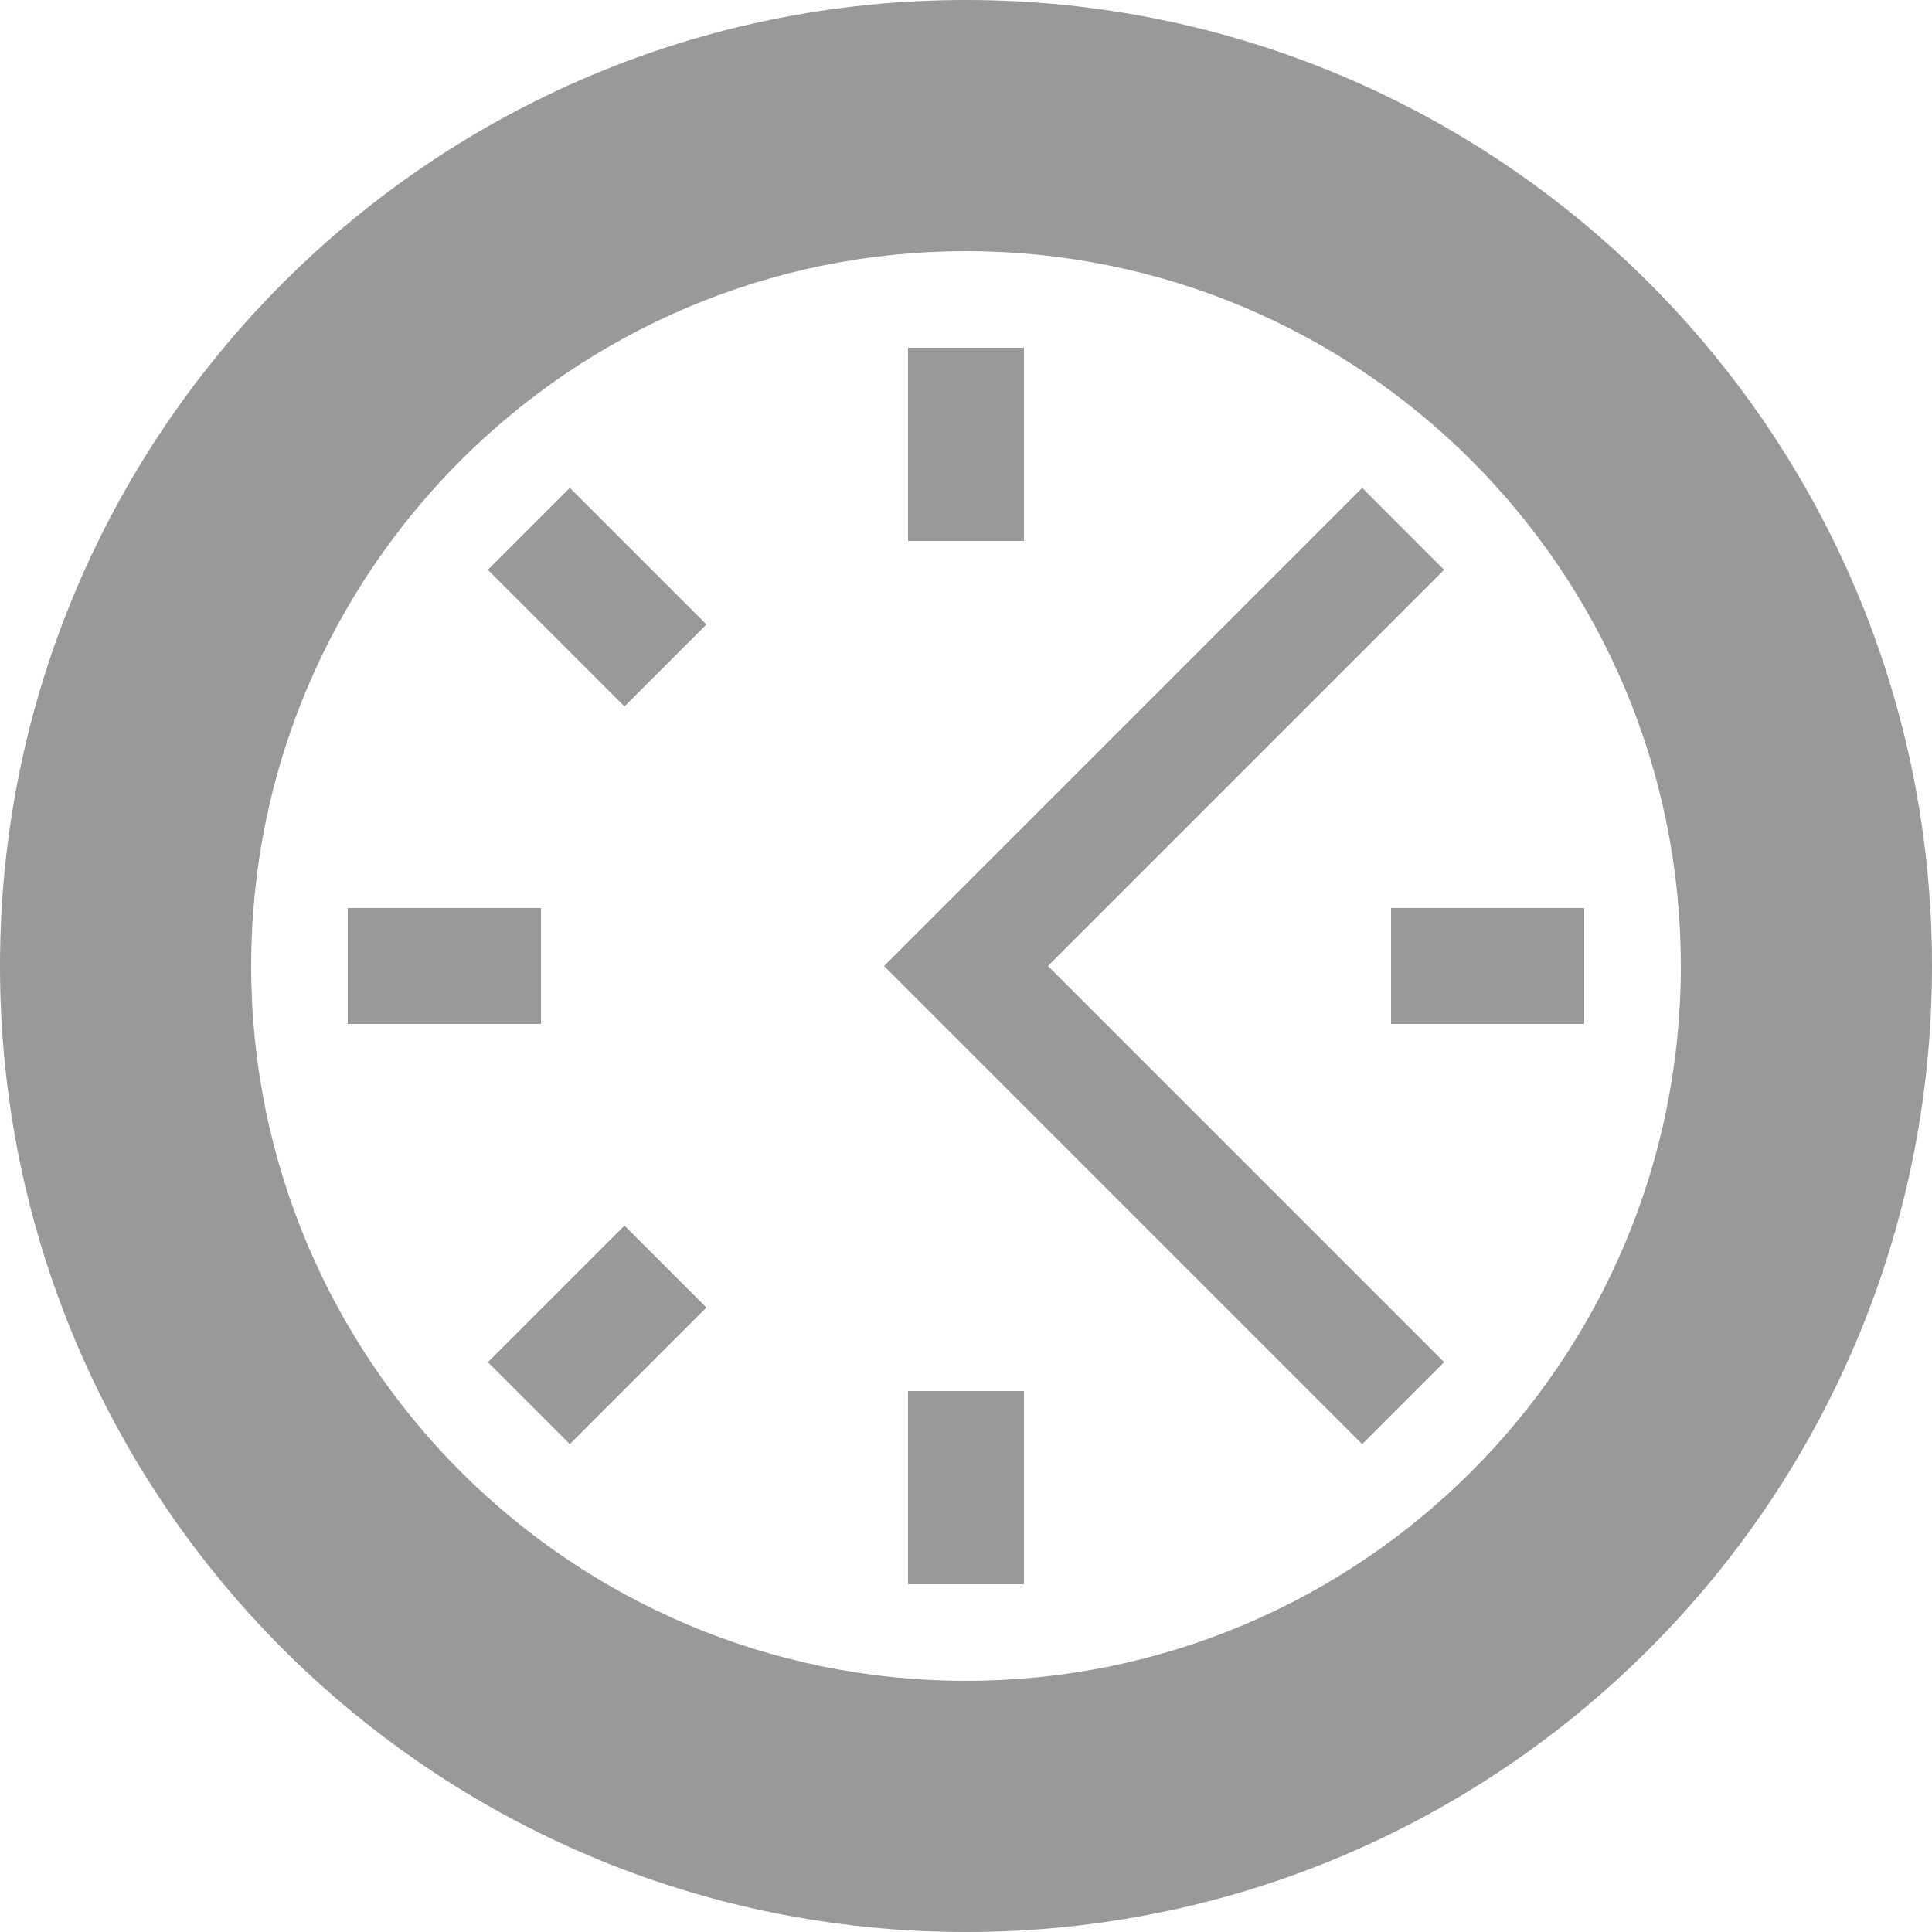
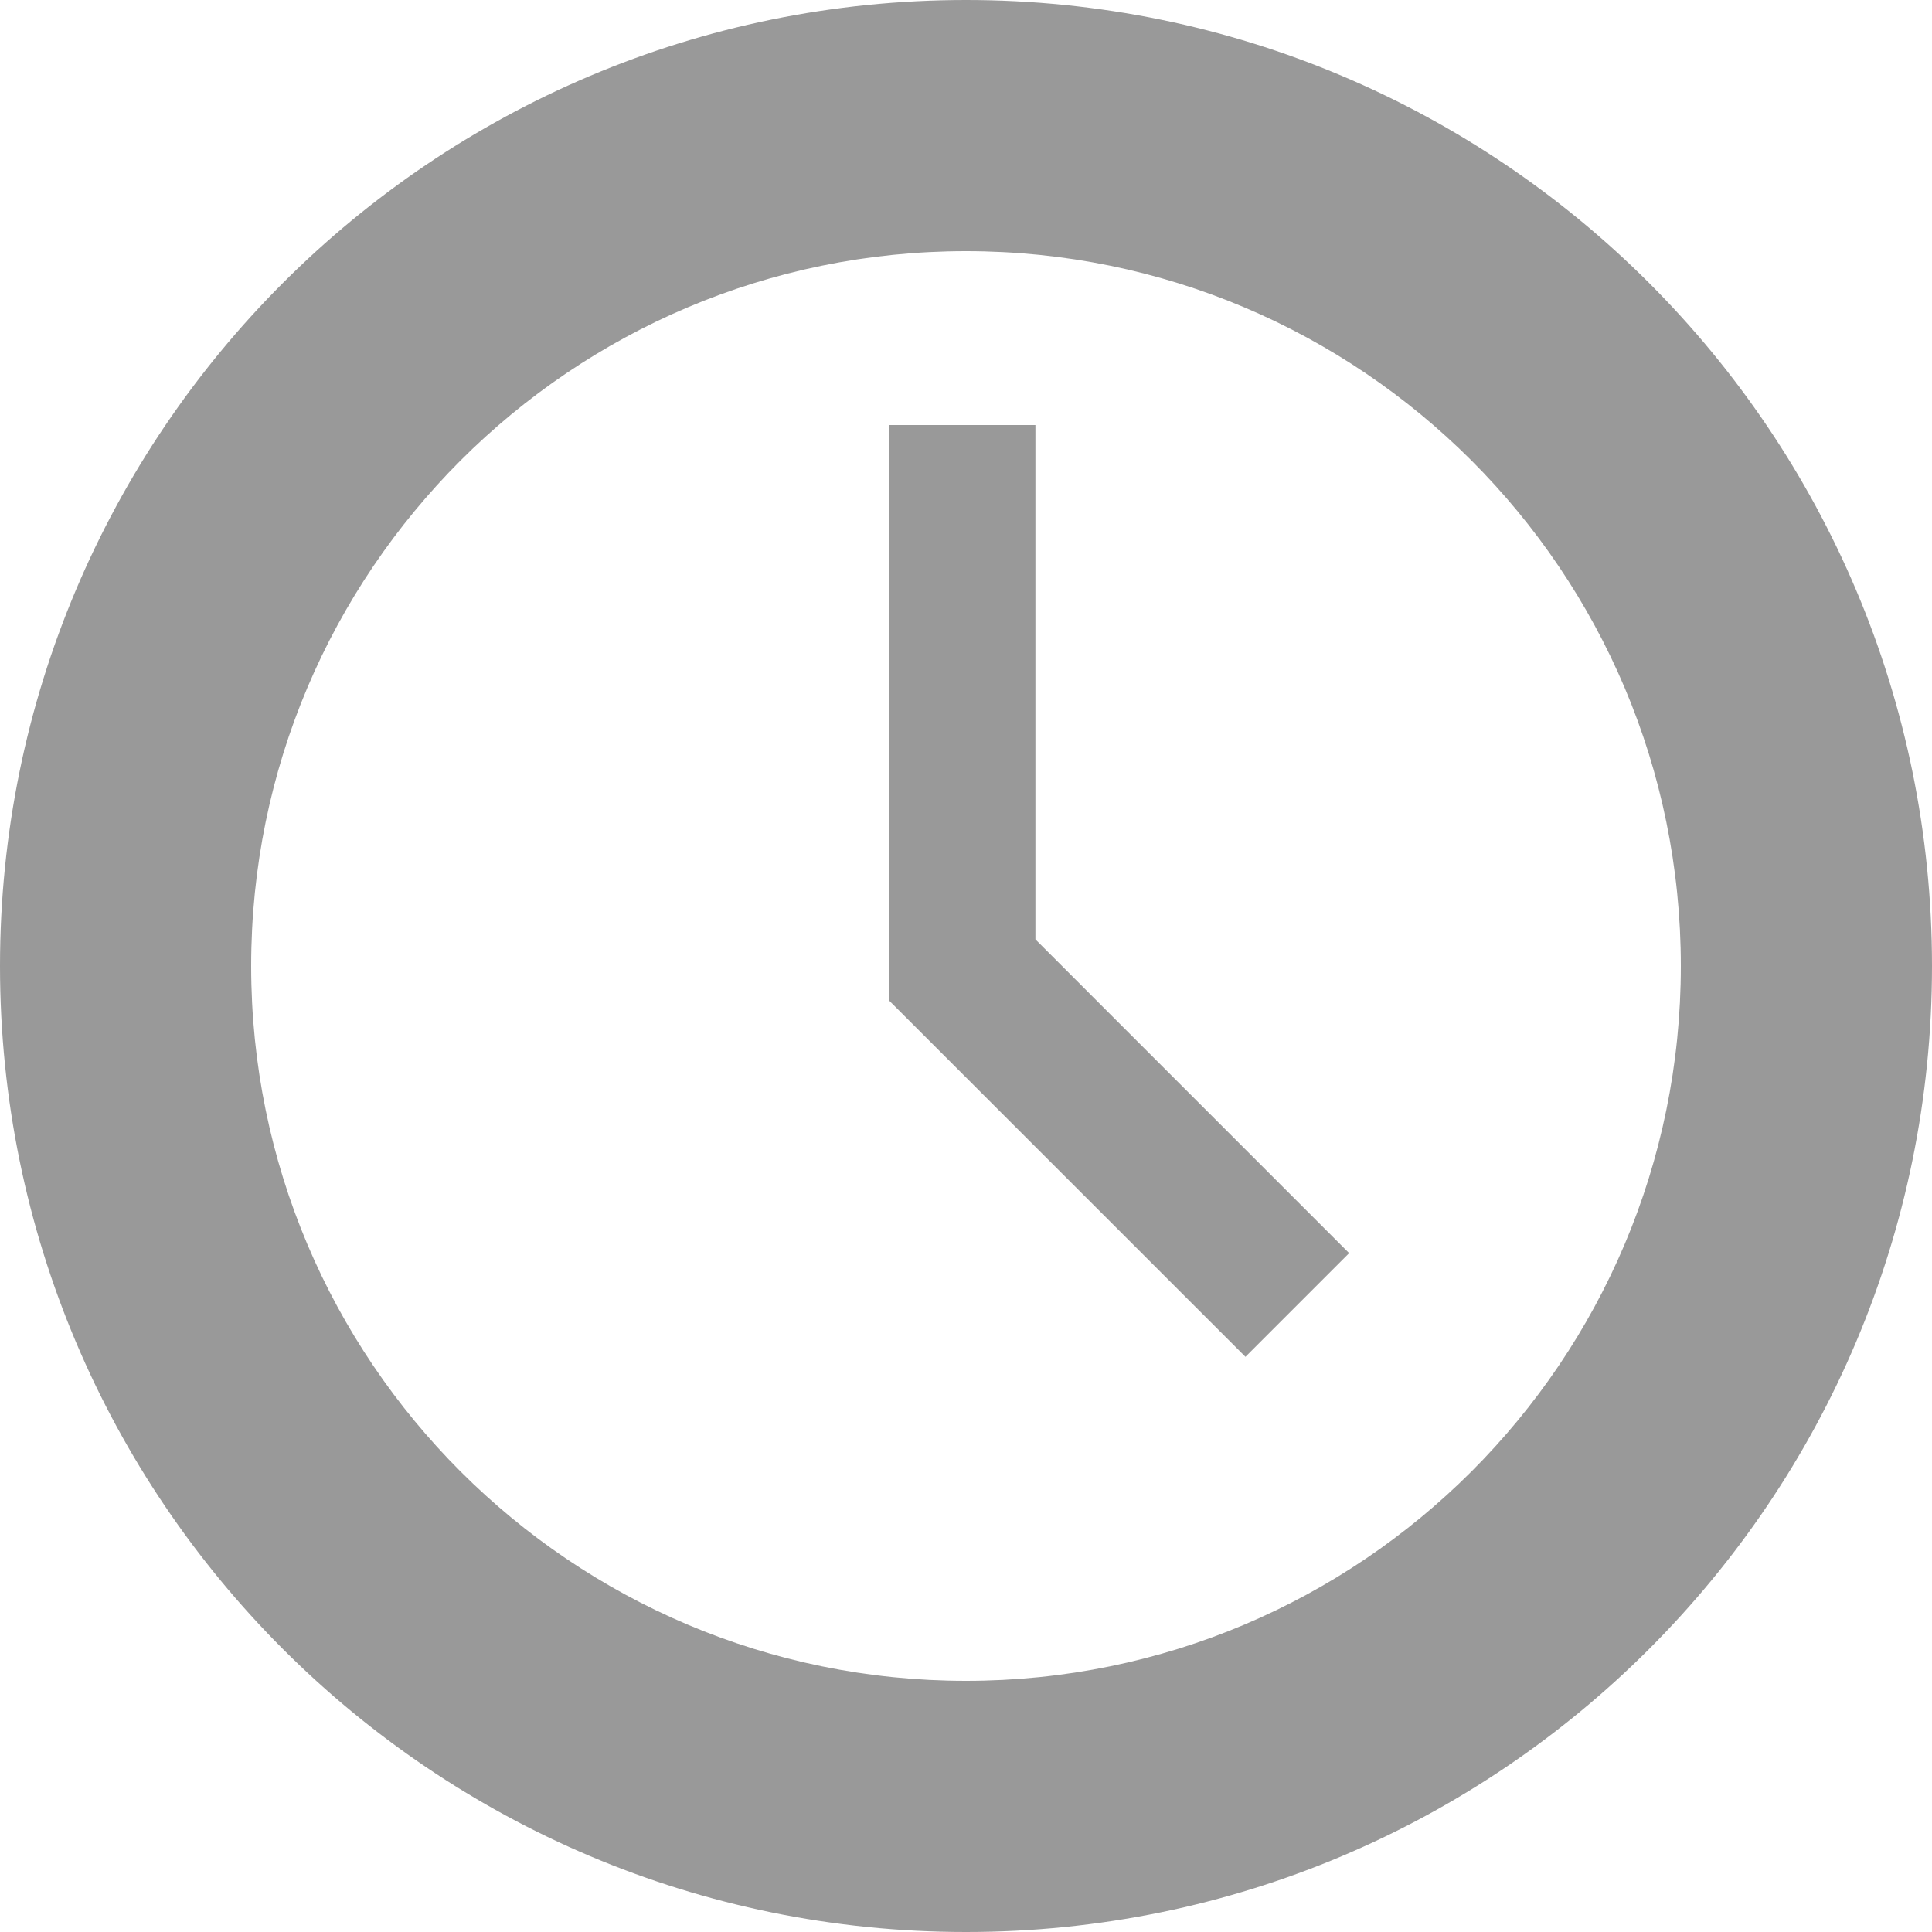
<svg xmlns="http://www.w3.org/2000/svg" width="100px" height="100px" viewBox="0 0 100 100" version="1.1">
  <defs />
  <g id="t7-d3-tree-diagram__icon-time" stroke="none" stroke-width="1" fill="none" fill-rule="evenodd">
-     <path d="M50,0 C22.386,0 0,22.386 0,50 C0,77.614 22.386,100 50,100 C77.614,100 100,77.614 100,50 C100,22.386 77.614,0 50,0 Z M50,87 C29.565,87 13,70.434 13,50 C13,29.566 29.565,13 50,13 C70.435,13 87,29.566 87,50 C87,70.434 70.435,87 50,87 Z M53,18 L53,28 L47,28 L47,18 L53,18 Z M28,47 L28,53 L18,53 L18,47 L28,47 Z M82,47 L82,53 L72,53 L72,47 L82,47 Z M53,72 L53,82 L47,82 L47,72 L53,72 Z M74.749,70.506 L70.506,74.749 L45.757,50 L50,45.757 L74.749,70.506 Z M74.749,29.494 L54.243,50 L50,45.757 L70.506,25.251 L74.749,29.494 Z M36.565,32.322 L32.322,36.565 L25.251,29.494 L29.494,25.251 L36.565,32.322 Z M36.565,67.678 L29.494,74.749 L25.251,70.506 L32.322,63.435 L36.565,67.678 Z" fill="#999999" />
+     <path d="M50,0 C22.386,0 0,22.386 0,50 C0,77.614 22.386,100 50,100 C77.614,100 100,77.614 100,50 C100,22.386 77.614,0 50,0 Z M50,87 C29.565,87 13,70.434 13,50 C13,29.566 29.565,13 50,13 C70.435,13 87,29.566 87,50 C87,70.434 70.435,87 50,87 Z M53.593,22 L46,22 L46,51.768 L64.464,70.229 L69.831,64.862 L53.593,48.622 L53.593,22 Z" fill="#999999" />
  </g>
</svg>
